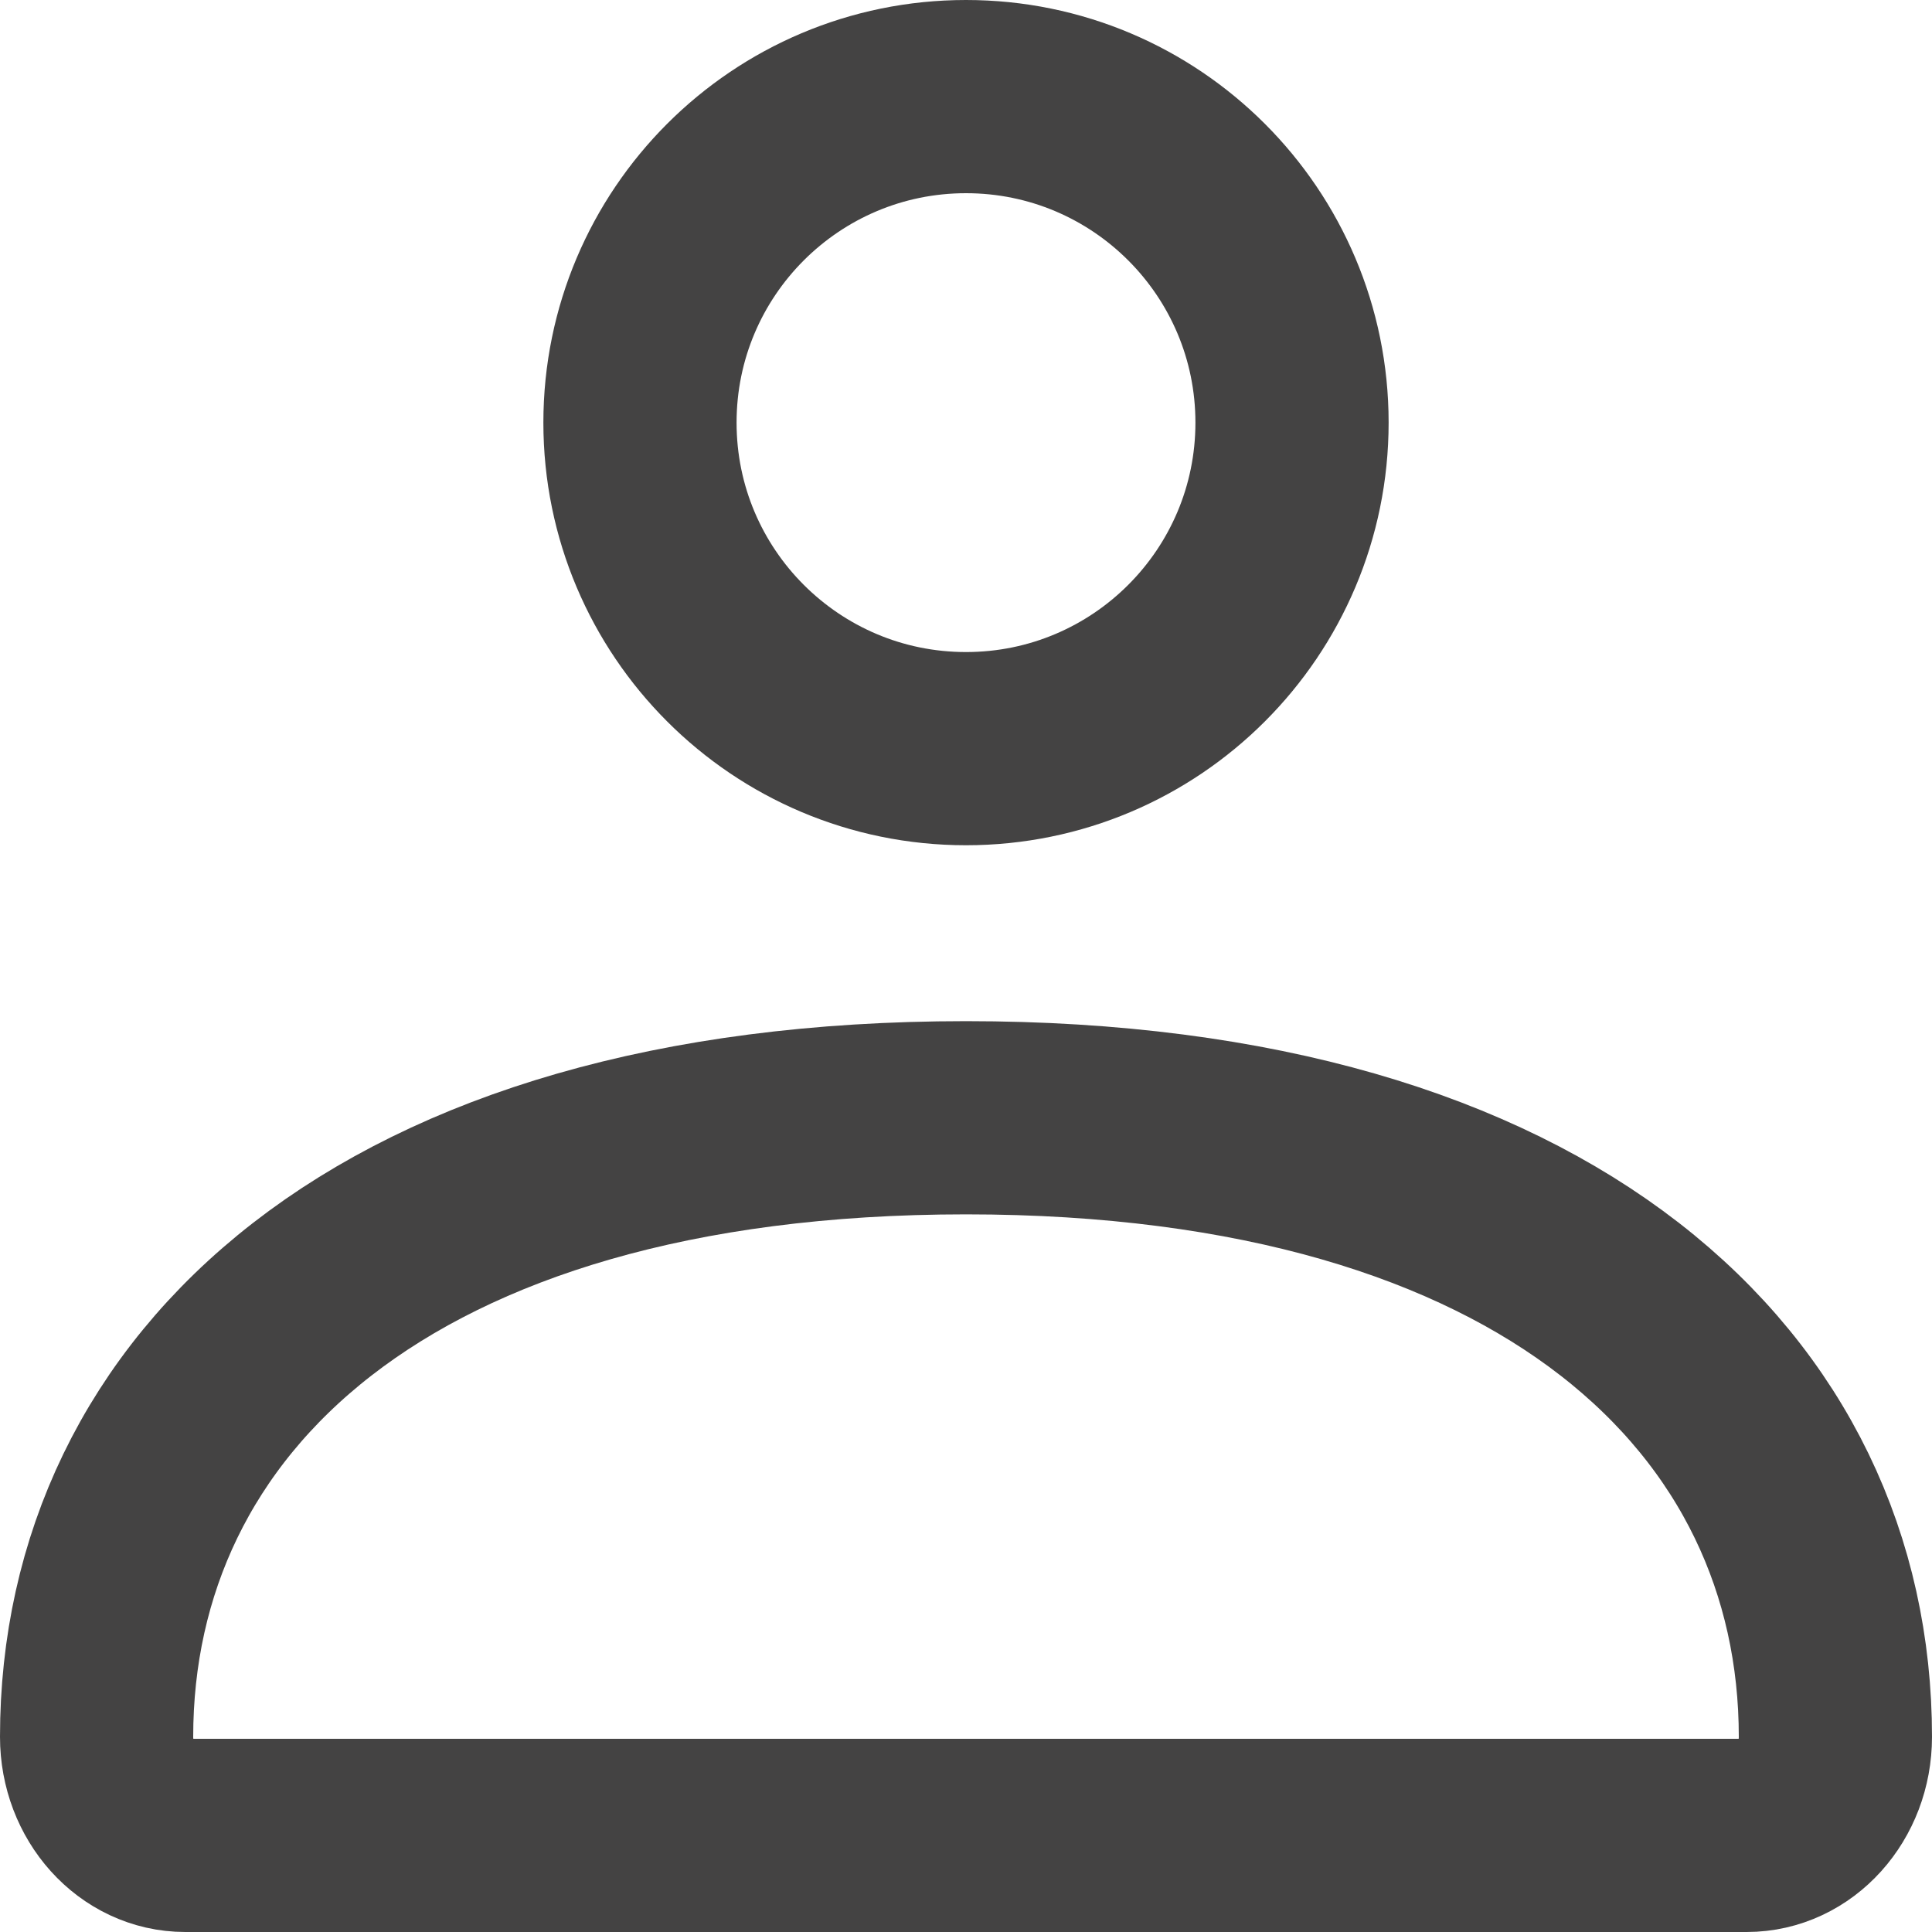
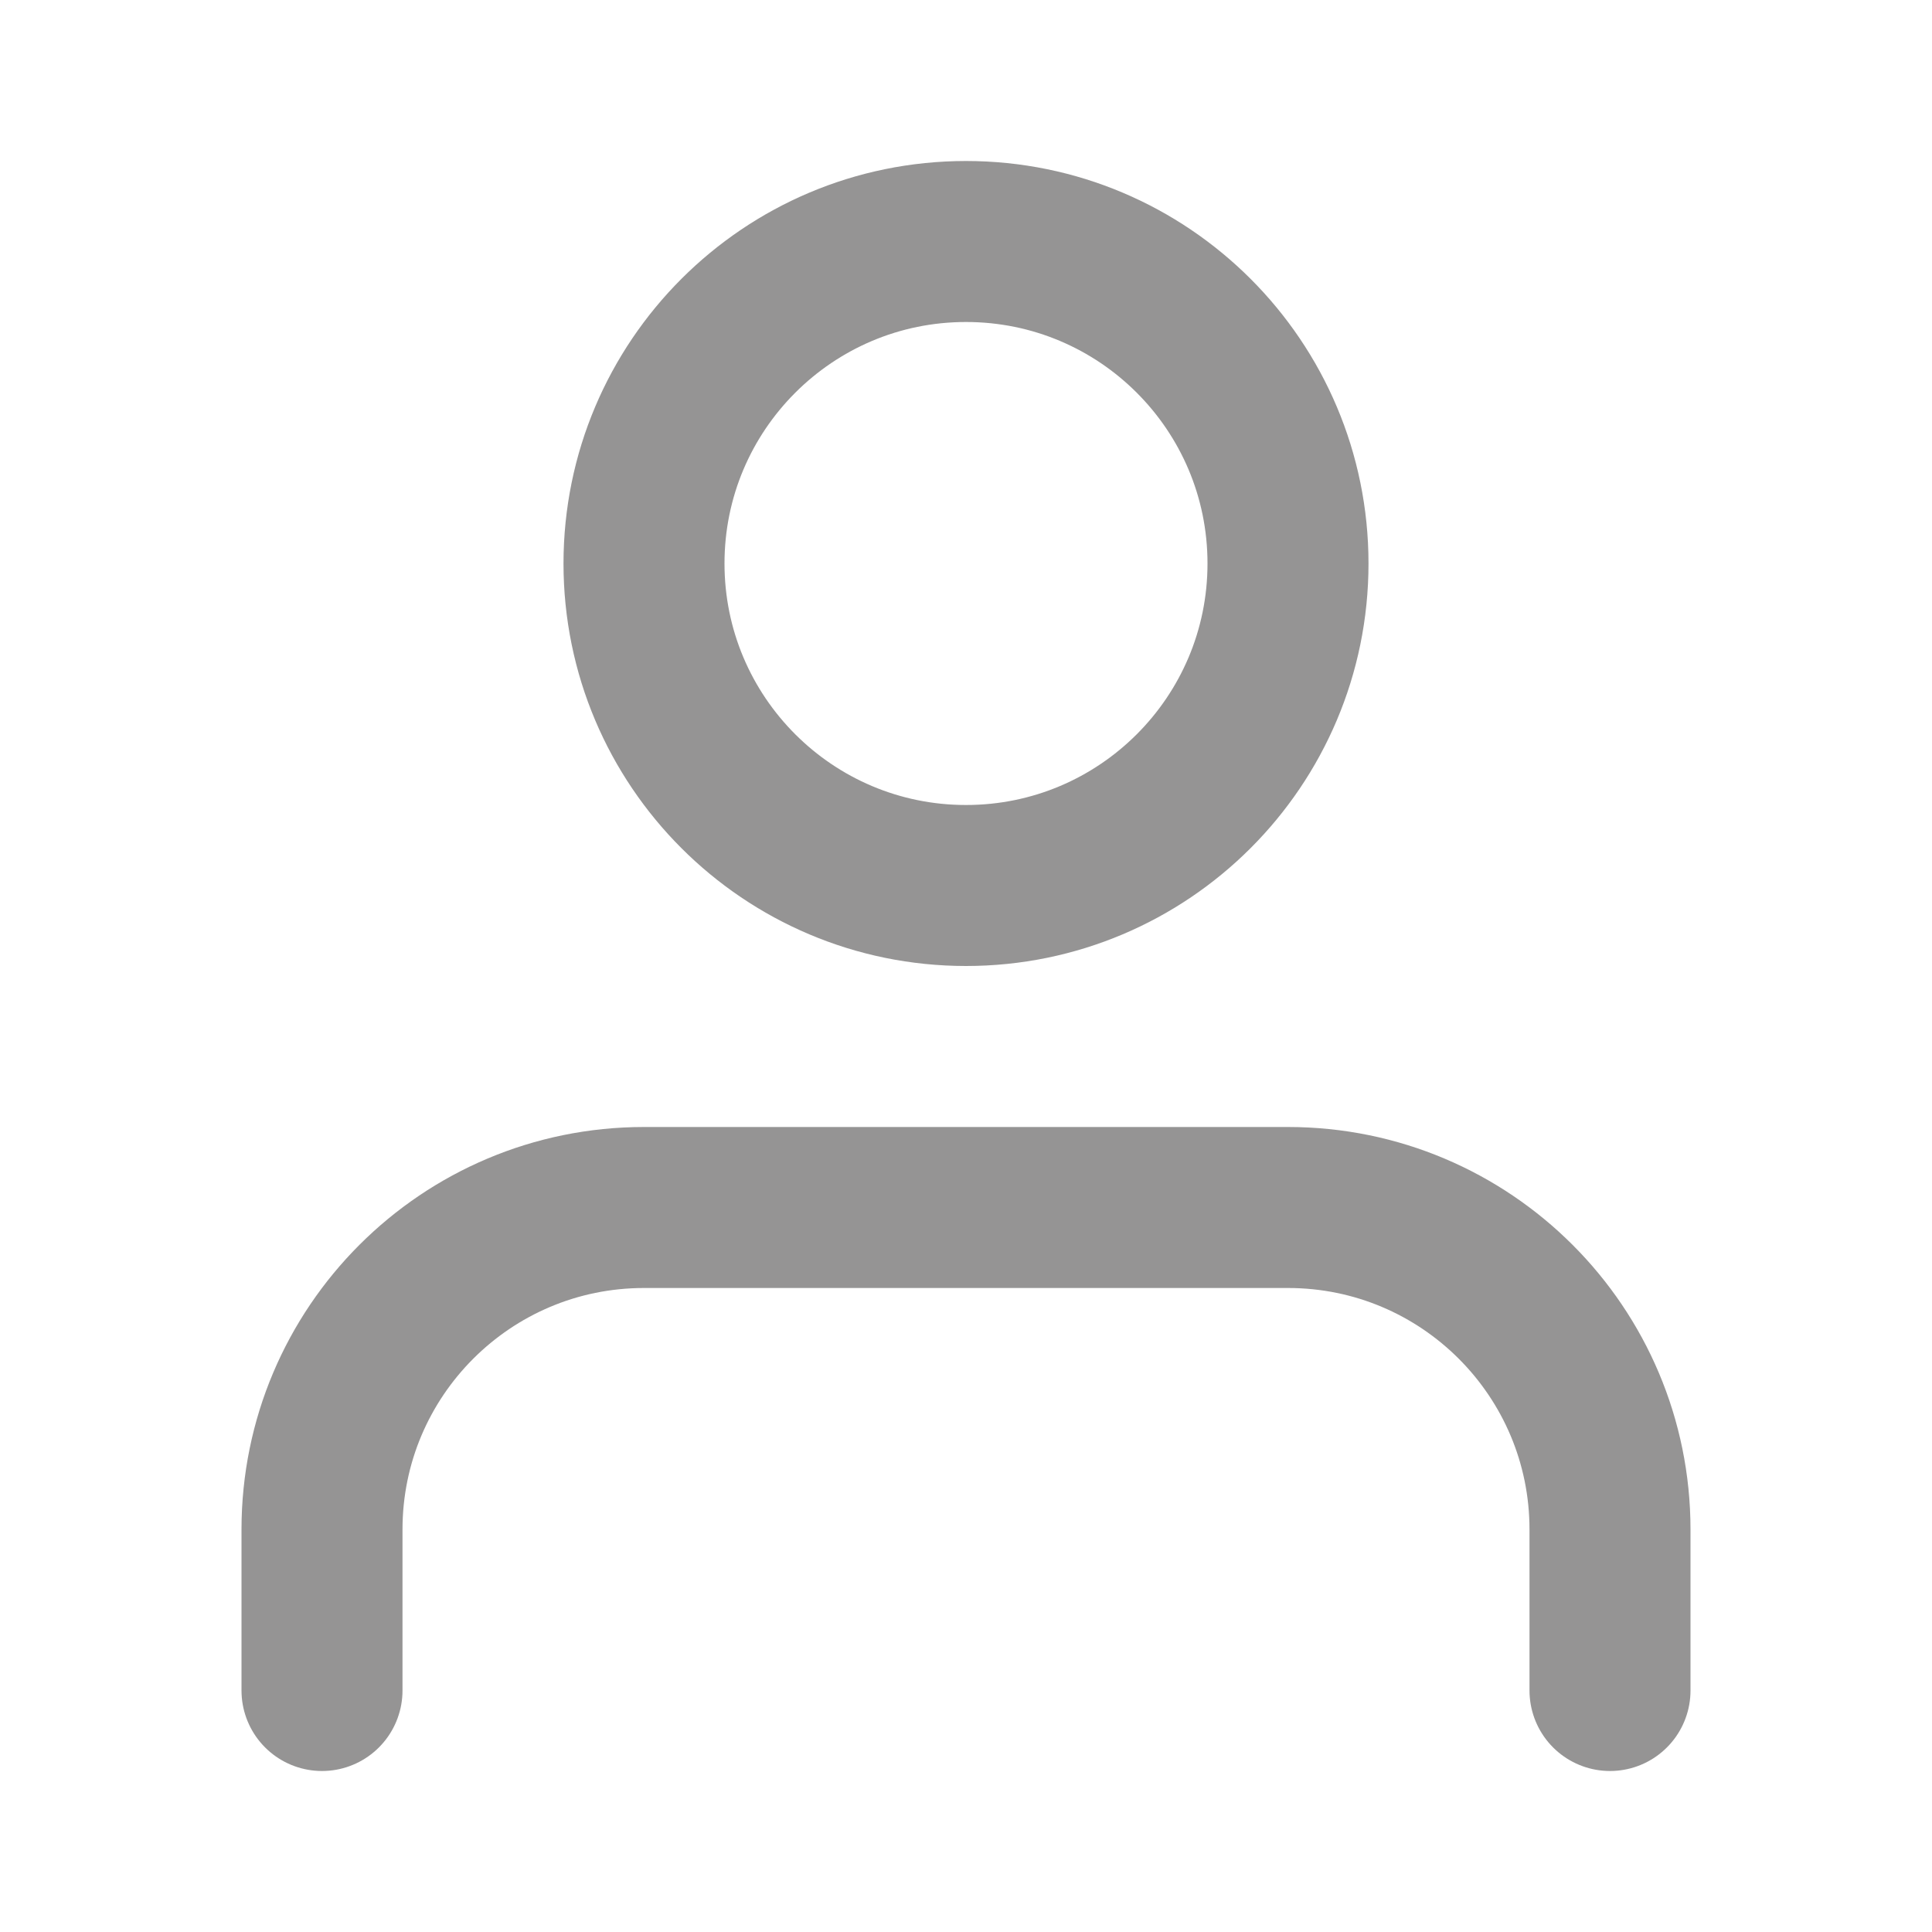
- <svg xmlns="http://www.w3.org/2000/svg" width="20" height="20" viewBox="0 0 20 20" fill="none">
-   <path d="M1 17.98C1 14.441 3.957 11.571 10 11.571C16.043 11.571 19 14.441 19 17.98C19 18.544 18.589 19 18.082 19H1.918C1.411 19 1 18.544 1 17.98Z" stroke="#444343" stroke-width="2" />
-   <path d="M13.375 4.375C13.375 6.239 11.864 7.75 10 7.75C8.136 7.75 6.625 6.239 6.625 4.375C6.625 2.511 8.136 1 10 1C11.864 1 13.375 2.511 13.375 4.375Z" stroke="#444343" stroke-width="2" />
+ <svg xmlns="http://www.w3.org/2000/svg" width="24" height="24" viewBox="0 0 24 24" fill="none" stroke="#44434390" stroke-width="2" stroke-linecap="round" stroke-linejoin="round" class="feather feather-user">
+   <path d="M20 21v-2a4 4 0 0 0-4-4H8a4 4 0 0 0-4 4v2" />
+   <circle cx="12" cy="7" r="4" />
</svg>
